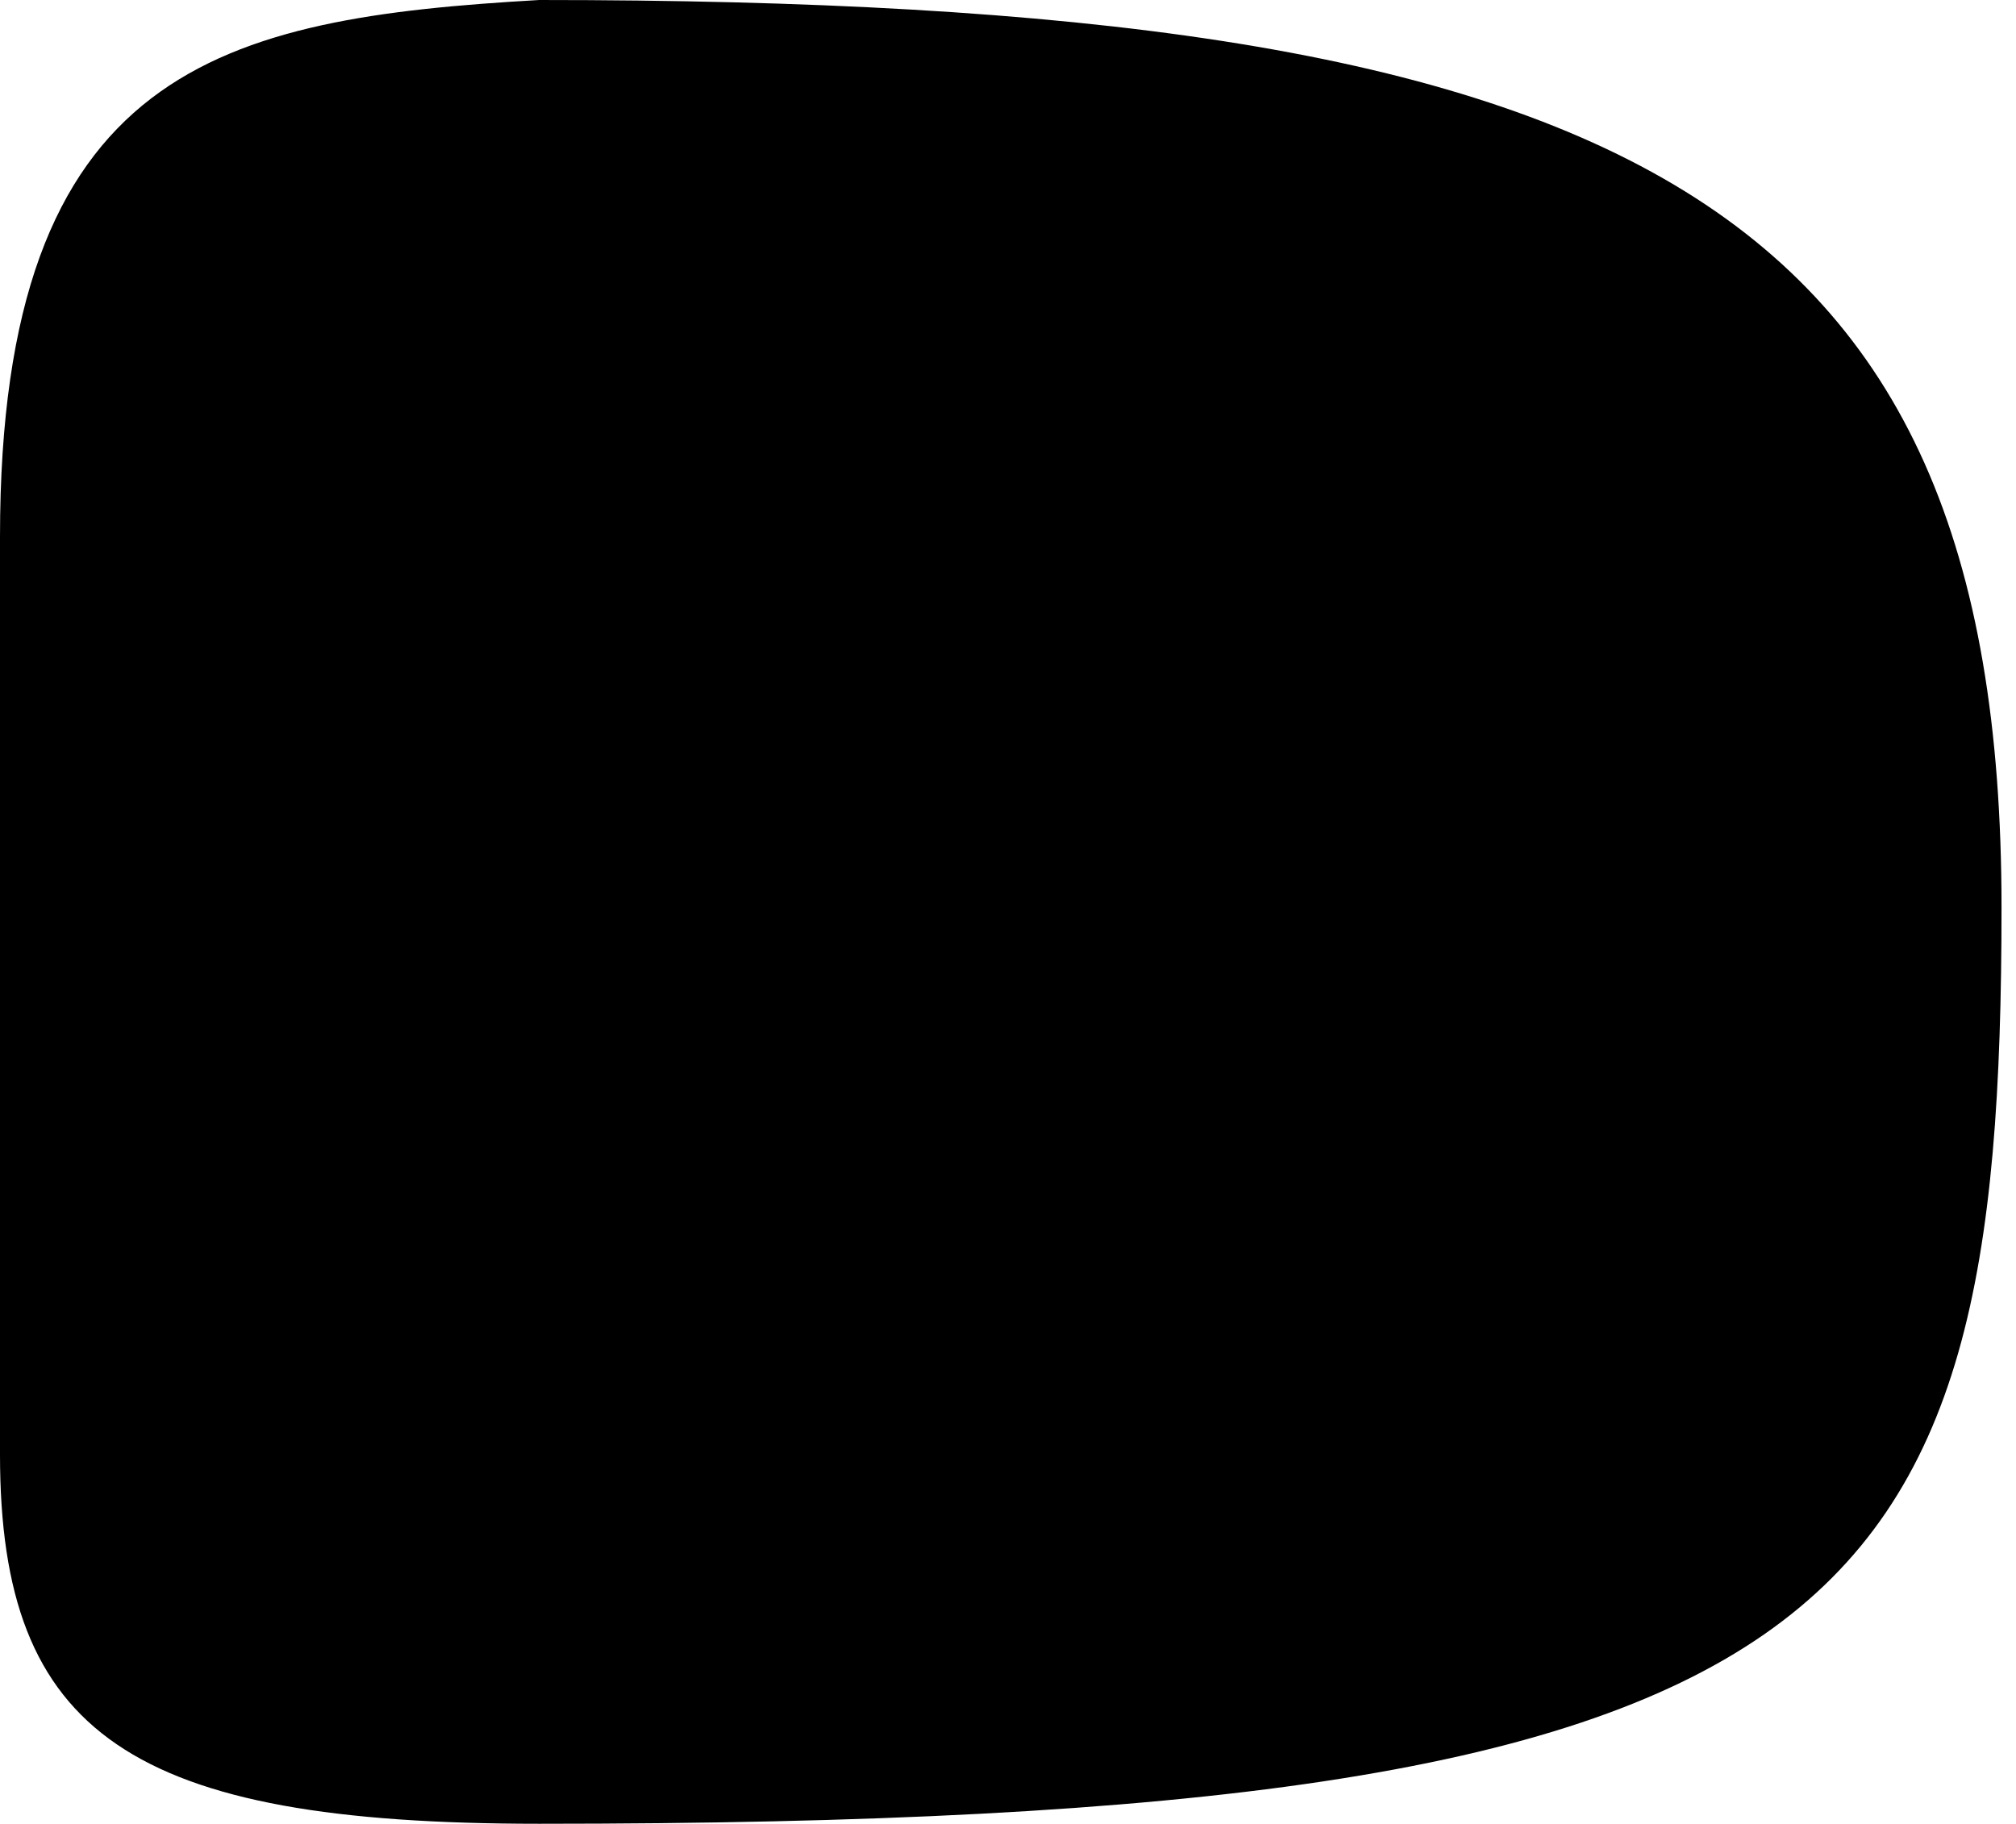
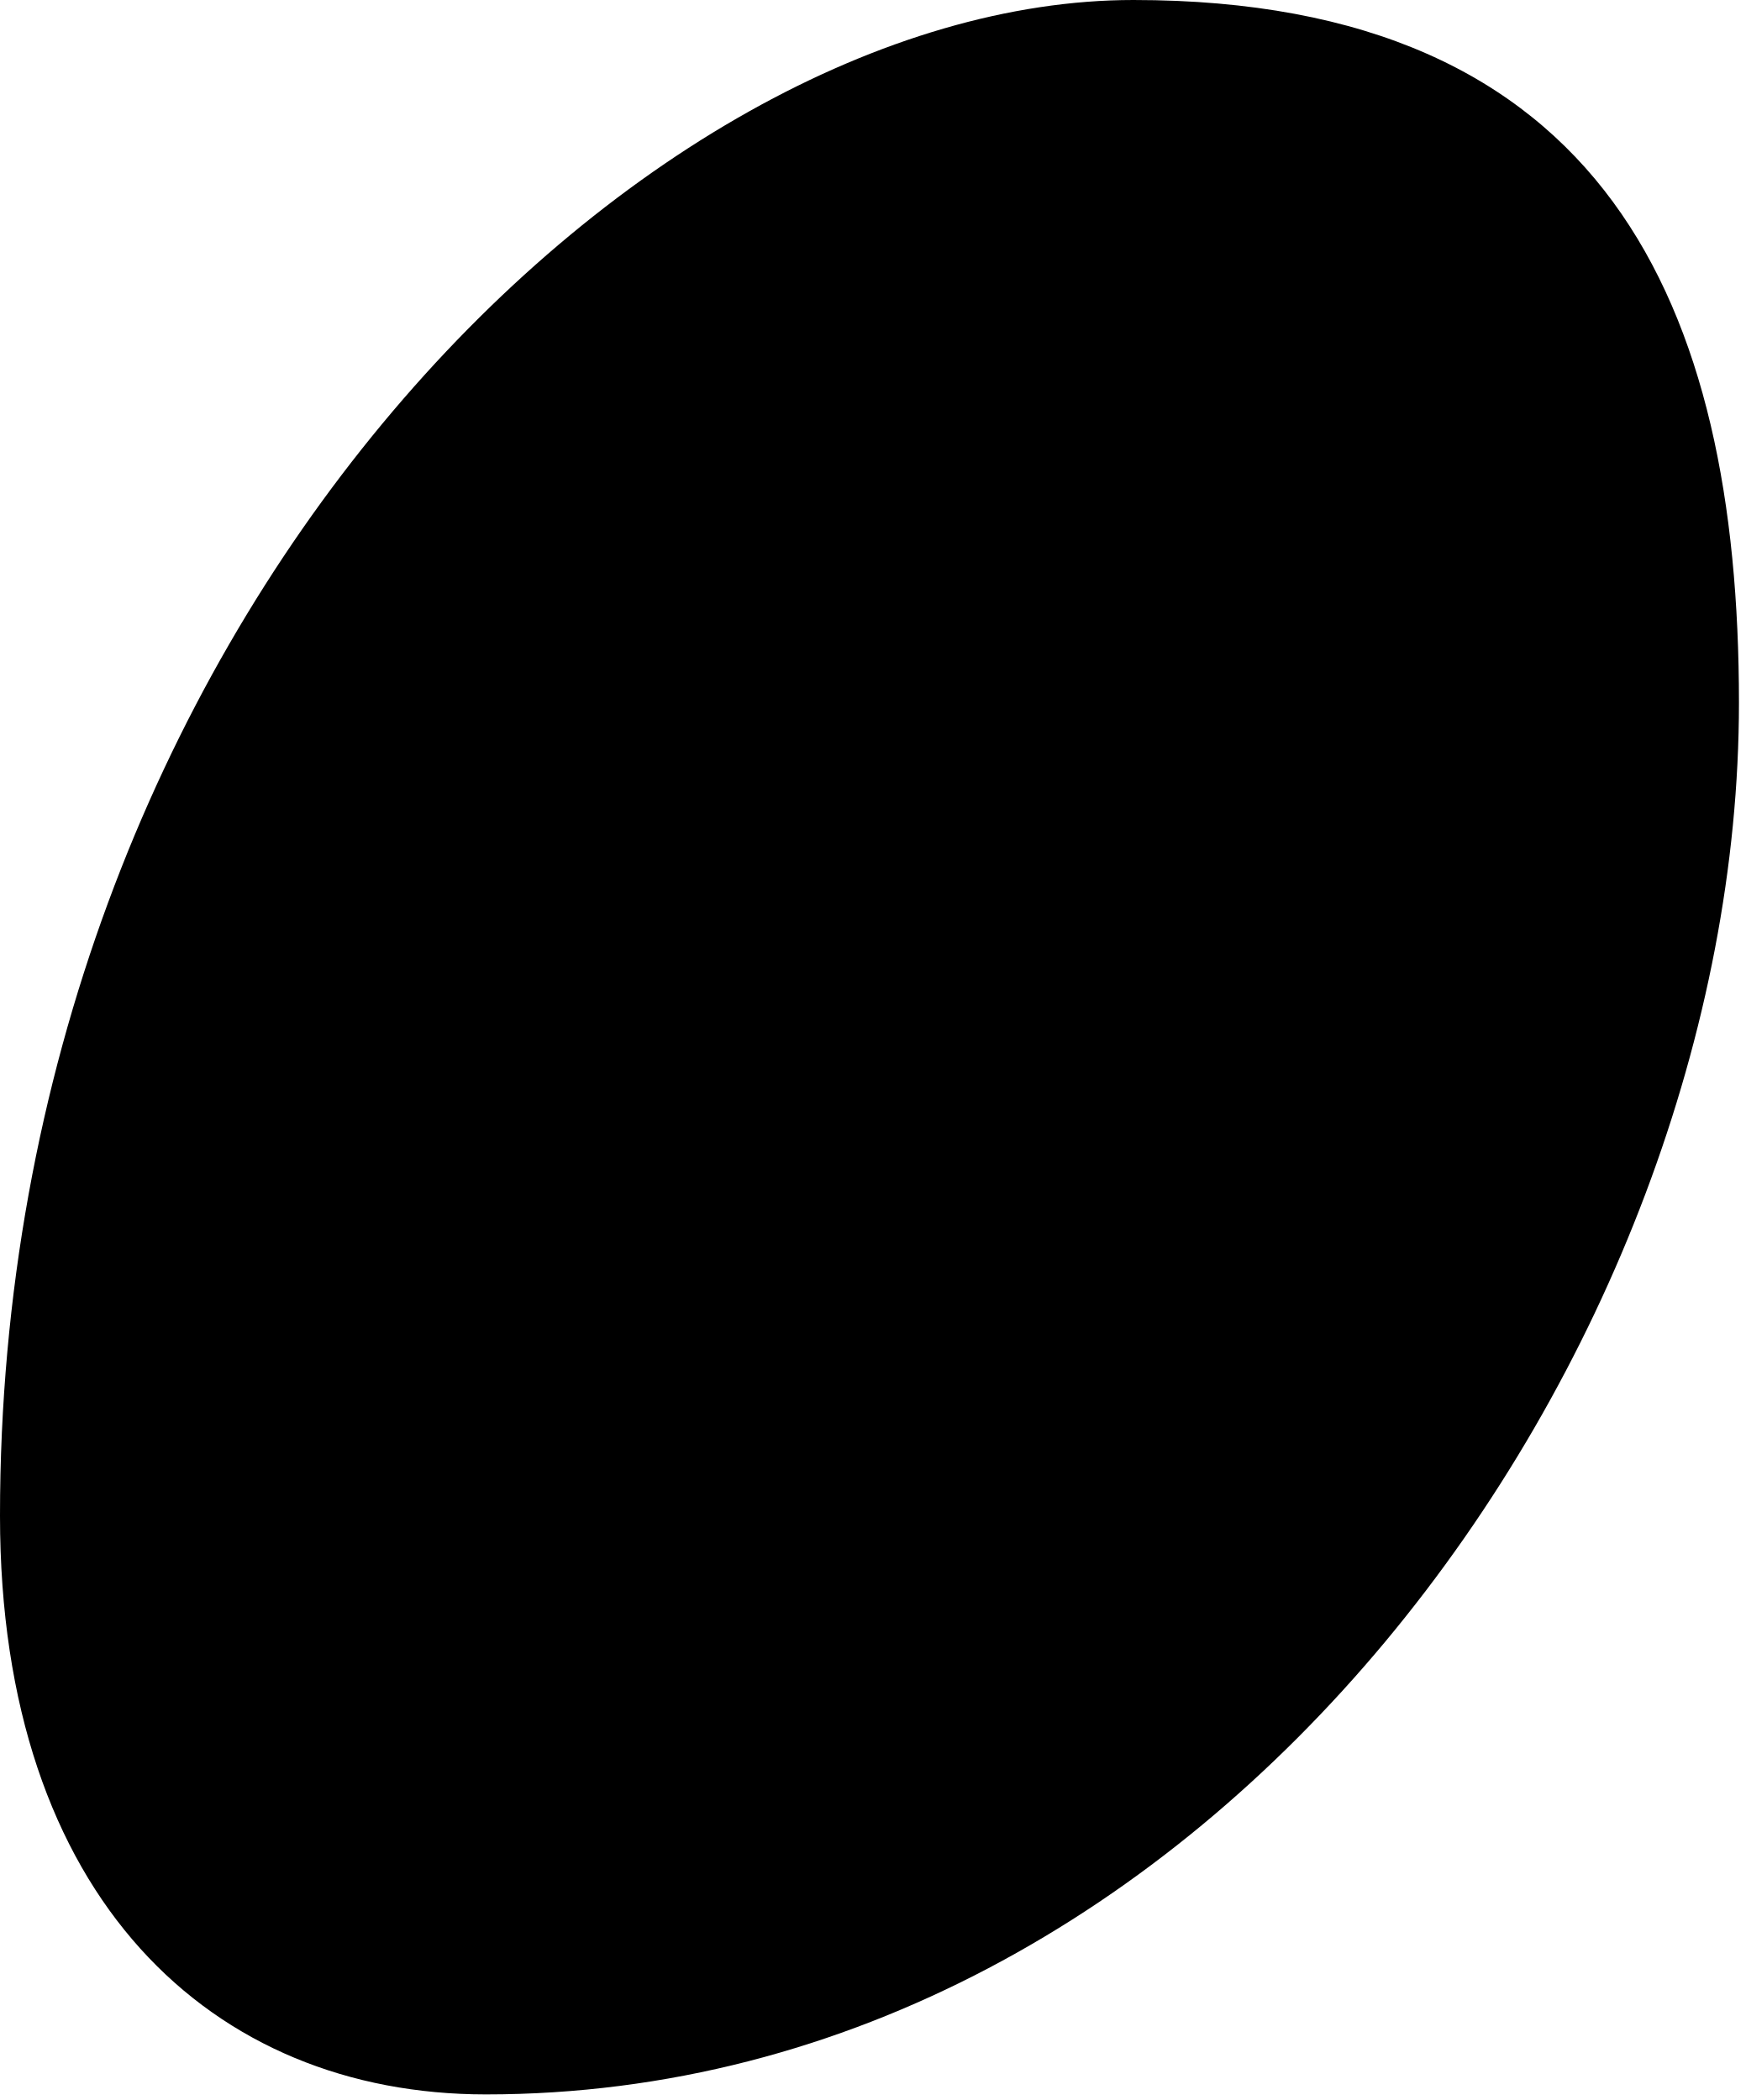
- <svg xmlns="http://www.w3.org/2000/svg" width="126" height="114" viewBox="0 0 126 114" fill="none">
-   <path d="M33.703 -1.27532e-08C13.929 1.14 1.55243e-09 4.103 1.26989e-08 33.56L3.44019e-08 90.915C4.10325e-08 108.437 8.222 113.99 33.703 113.99C115.993 113.99 125.095 101.517 125.095 56.708C125.095 11.898 100.999 -3.8218e-08 33.703 -1.27532e-08Z" fill="black" />
+ <svg xmlns="http://www.w3.org/2000/svg" width="226" height="272" viewBox="0 0 226 272" fill="none">
+   <path d="M225.174 91.021C225.174 39.38 207.803 0 146.761 0C83.121 0 0 80.871 0 196.332C0 245.943 27.517 271.276 62.909 271.276C157.07 271.276 225.174 175.059 225.174 91.021Z" fill="black" />
</svg>
